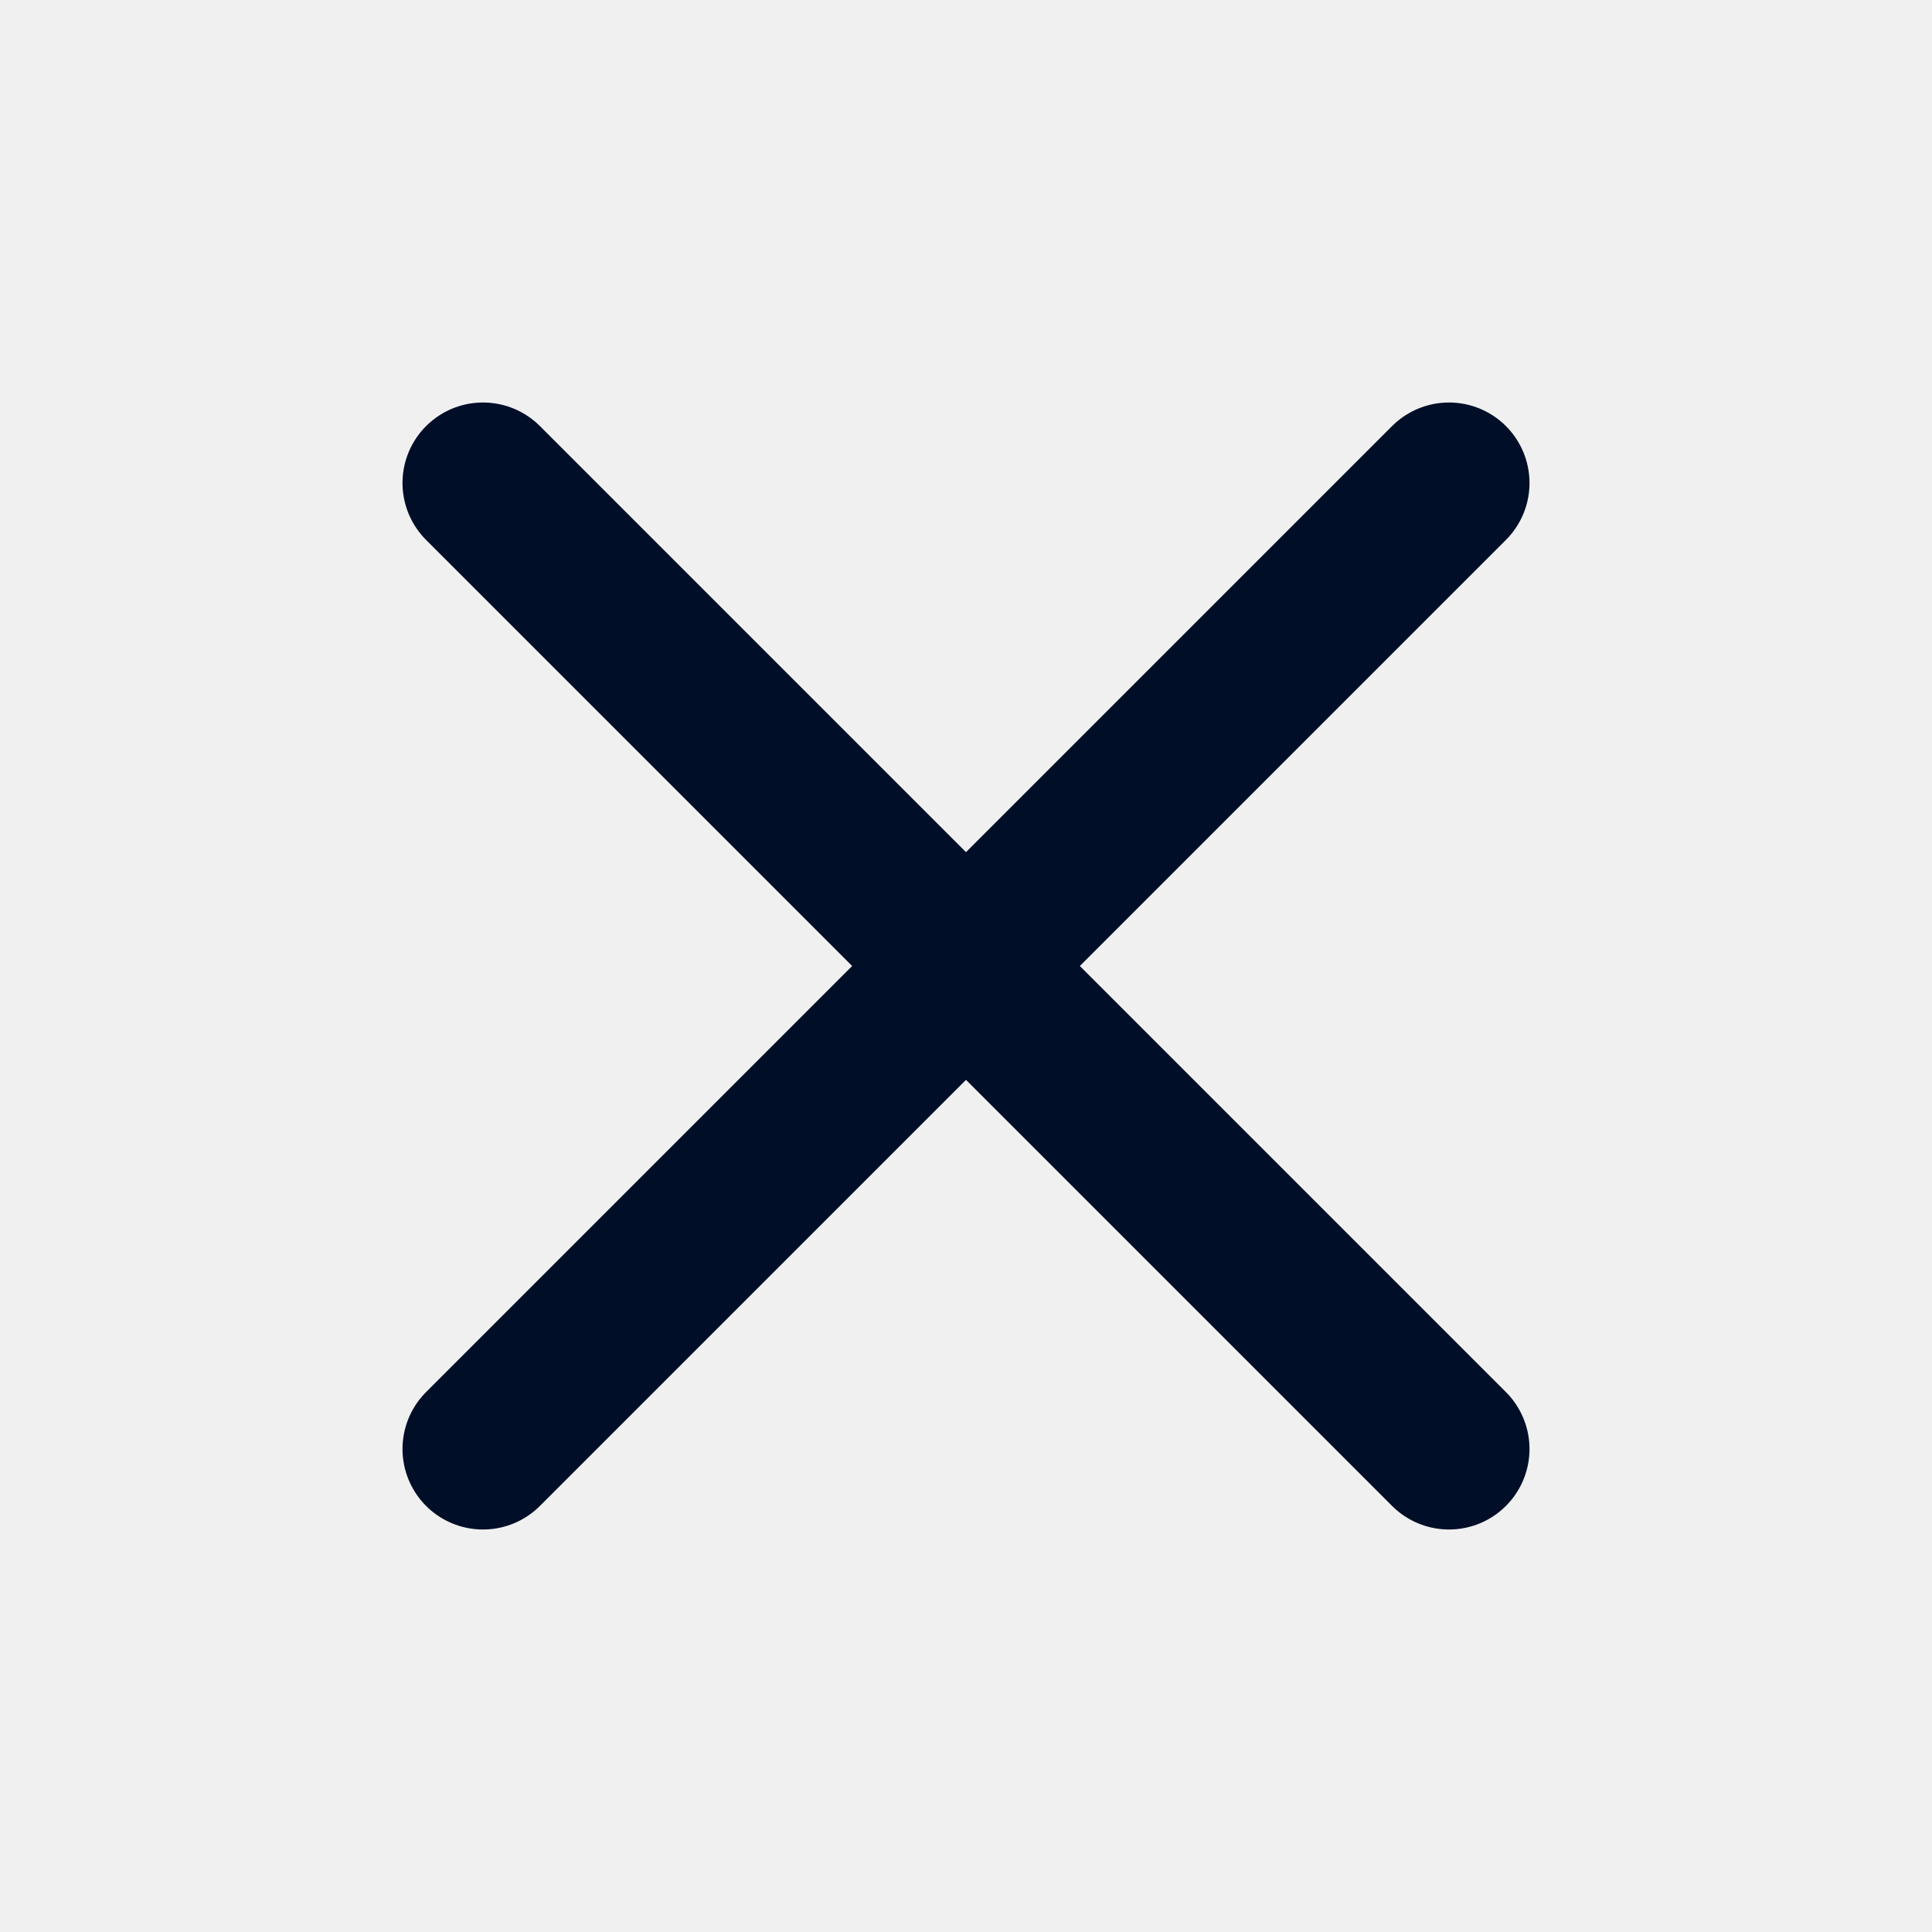
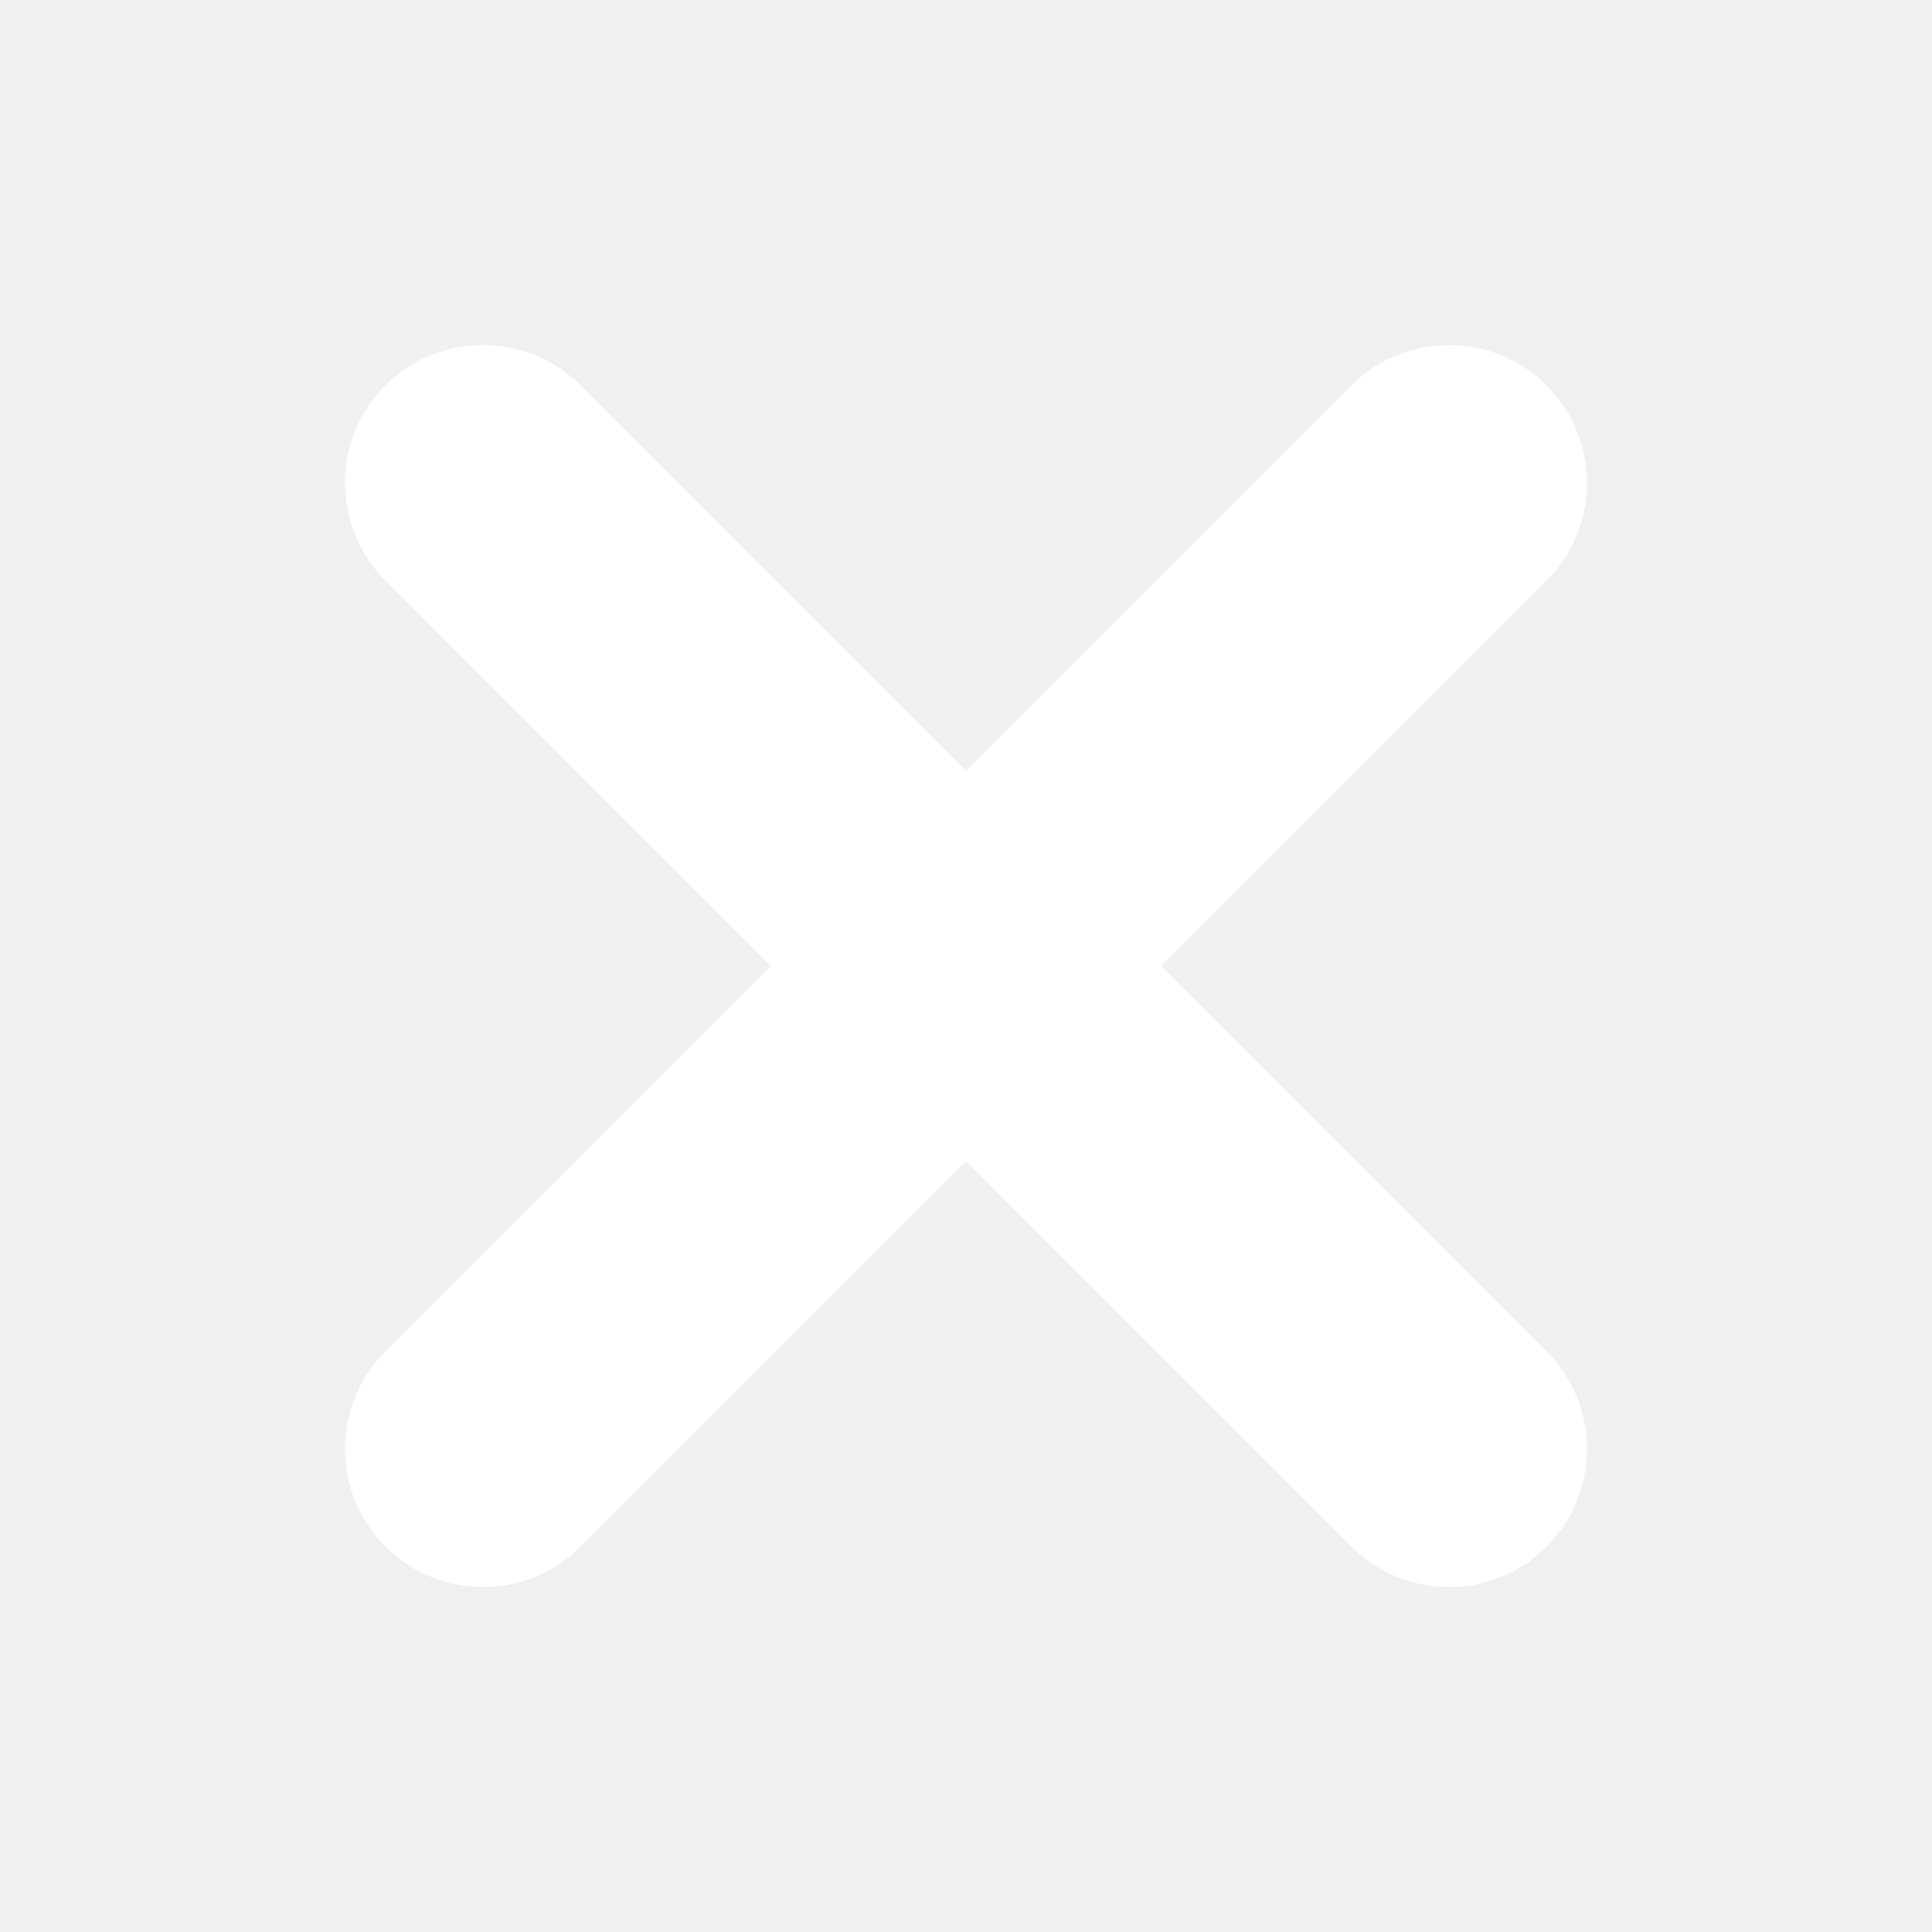
- <svg xmlns="http://www.w3.org/2000/svg" width="24" height="24" viewBox="0 0 24 24" fill="none">
-   <path d="M18 6L6 18" stroke="#000E28" stroke-width="2" stroke-linecap="round" stroke-linejoin="round" />
-   <path d="M6 6L18 18" stroke="#000E28" stroke-width="2" stroke-linecap="round" stroke-linejoin="round" />
+ <svg xmlns="http://www.w3.org/2000/svg" width="14" height="14" viewBox="0 0 14 14" fill="none">
+   <path d="M10.5 3.5L3.5 10.5" stroke="white" stroke-width="2" stroke-linecap="round" stroke-linejoin="round" />
+   <path d="M3.5 3.5L10.5 10.5" stroke="white" stroke-width="2" stroke-linecap="round" stroke-linejoin="round" />
</svg>
